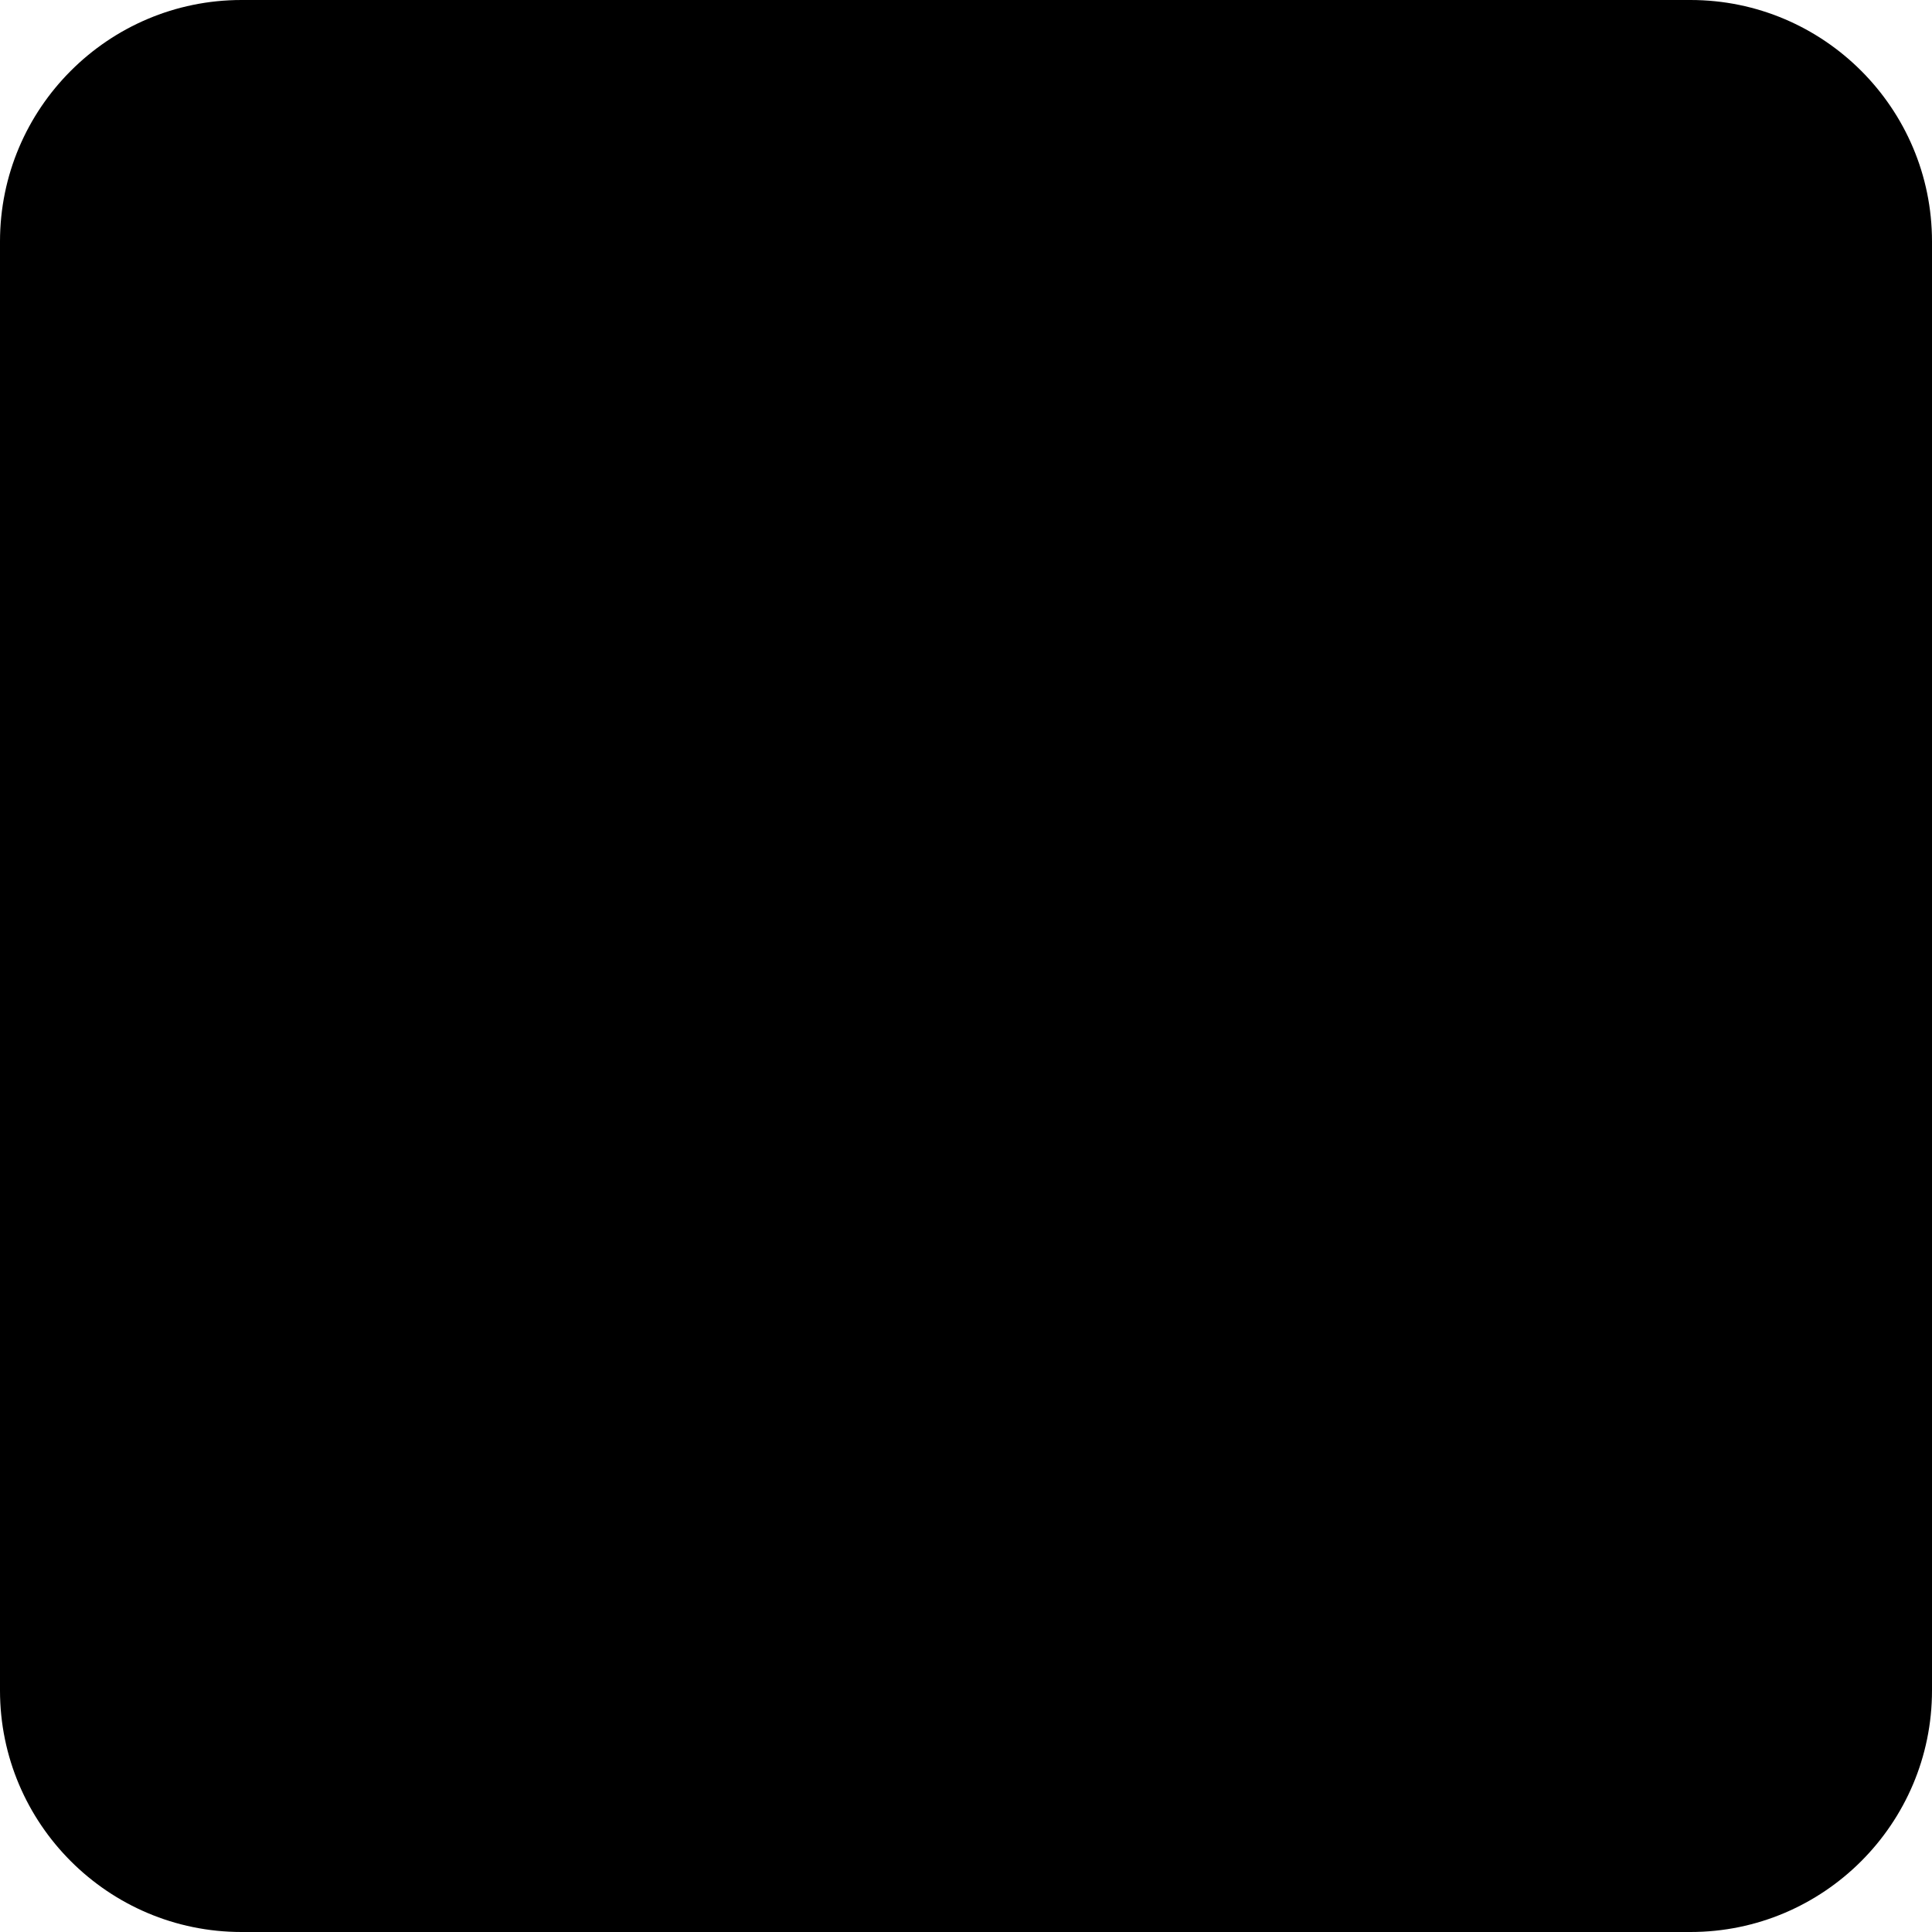
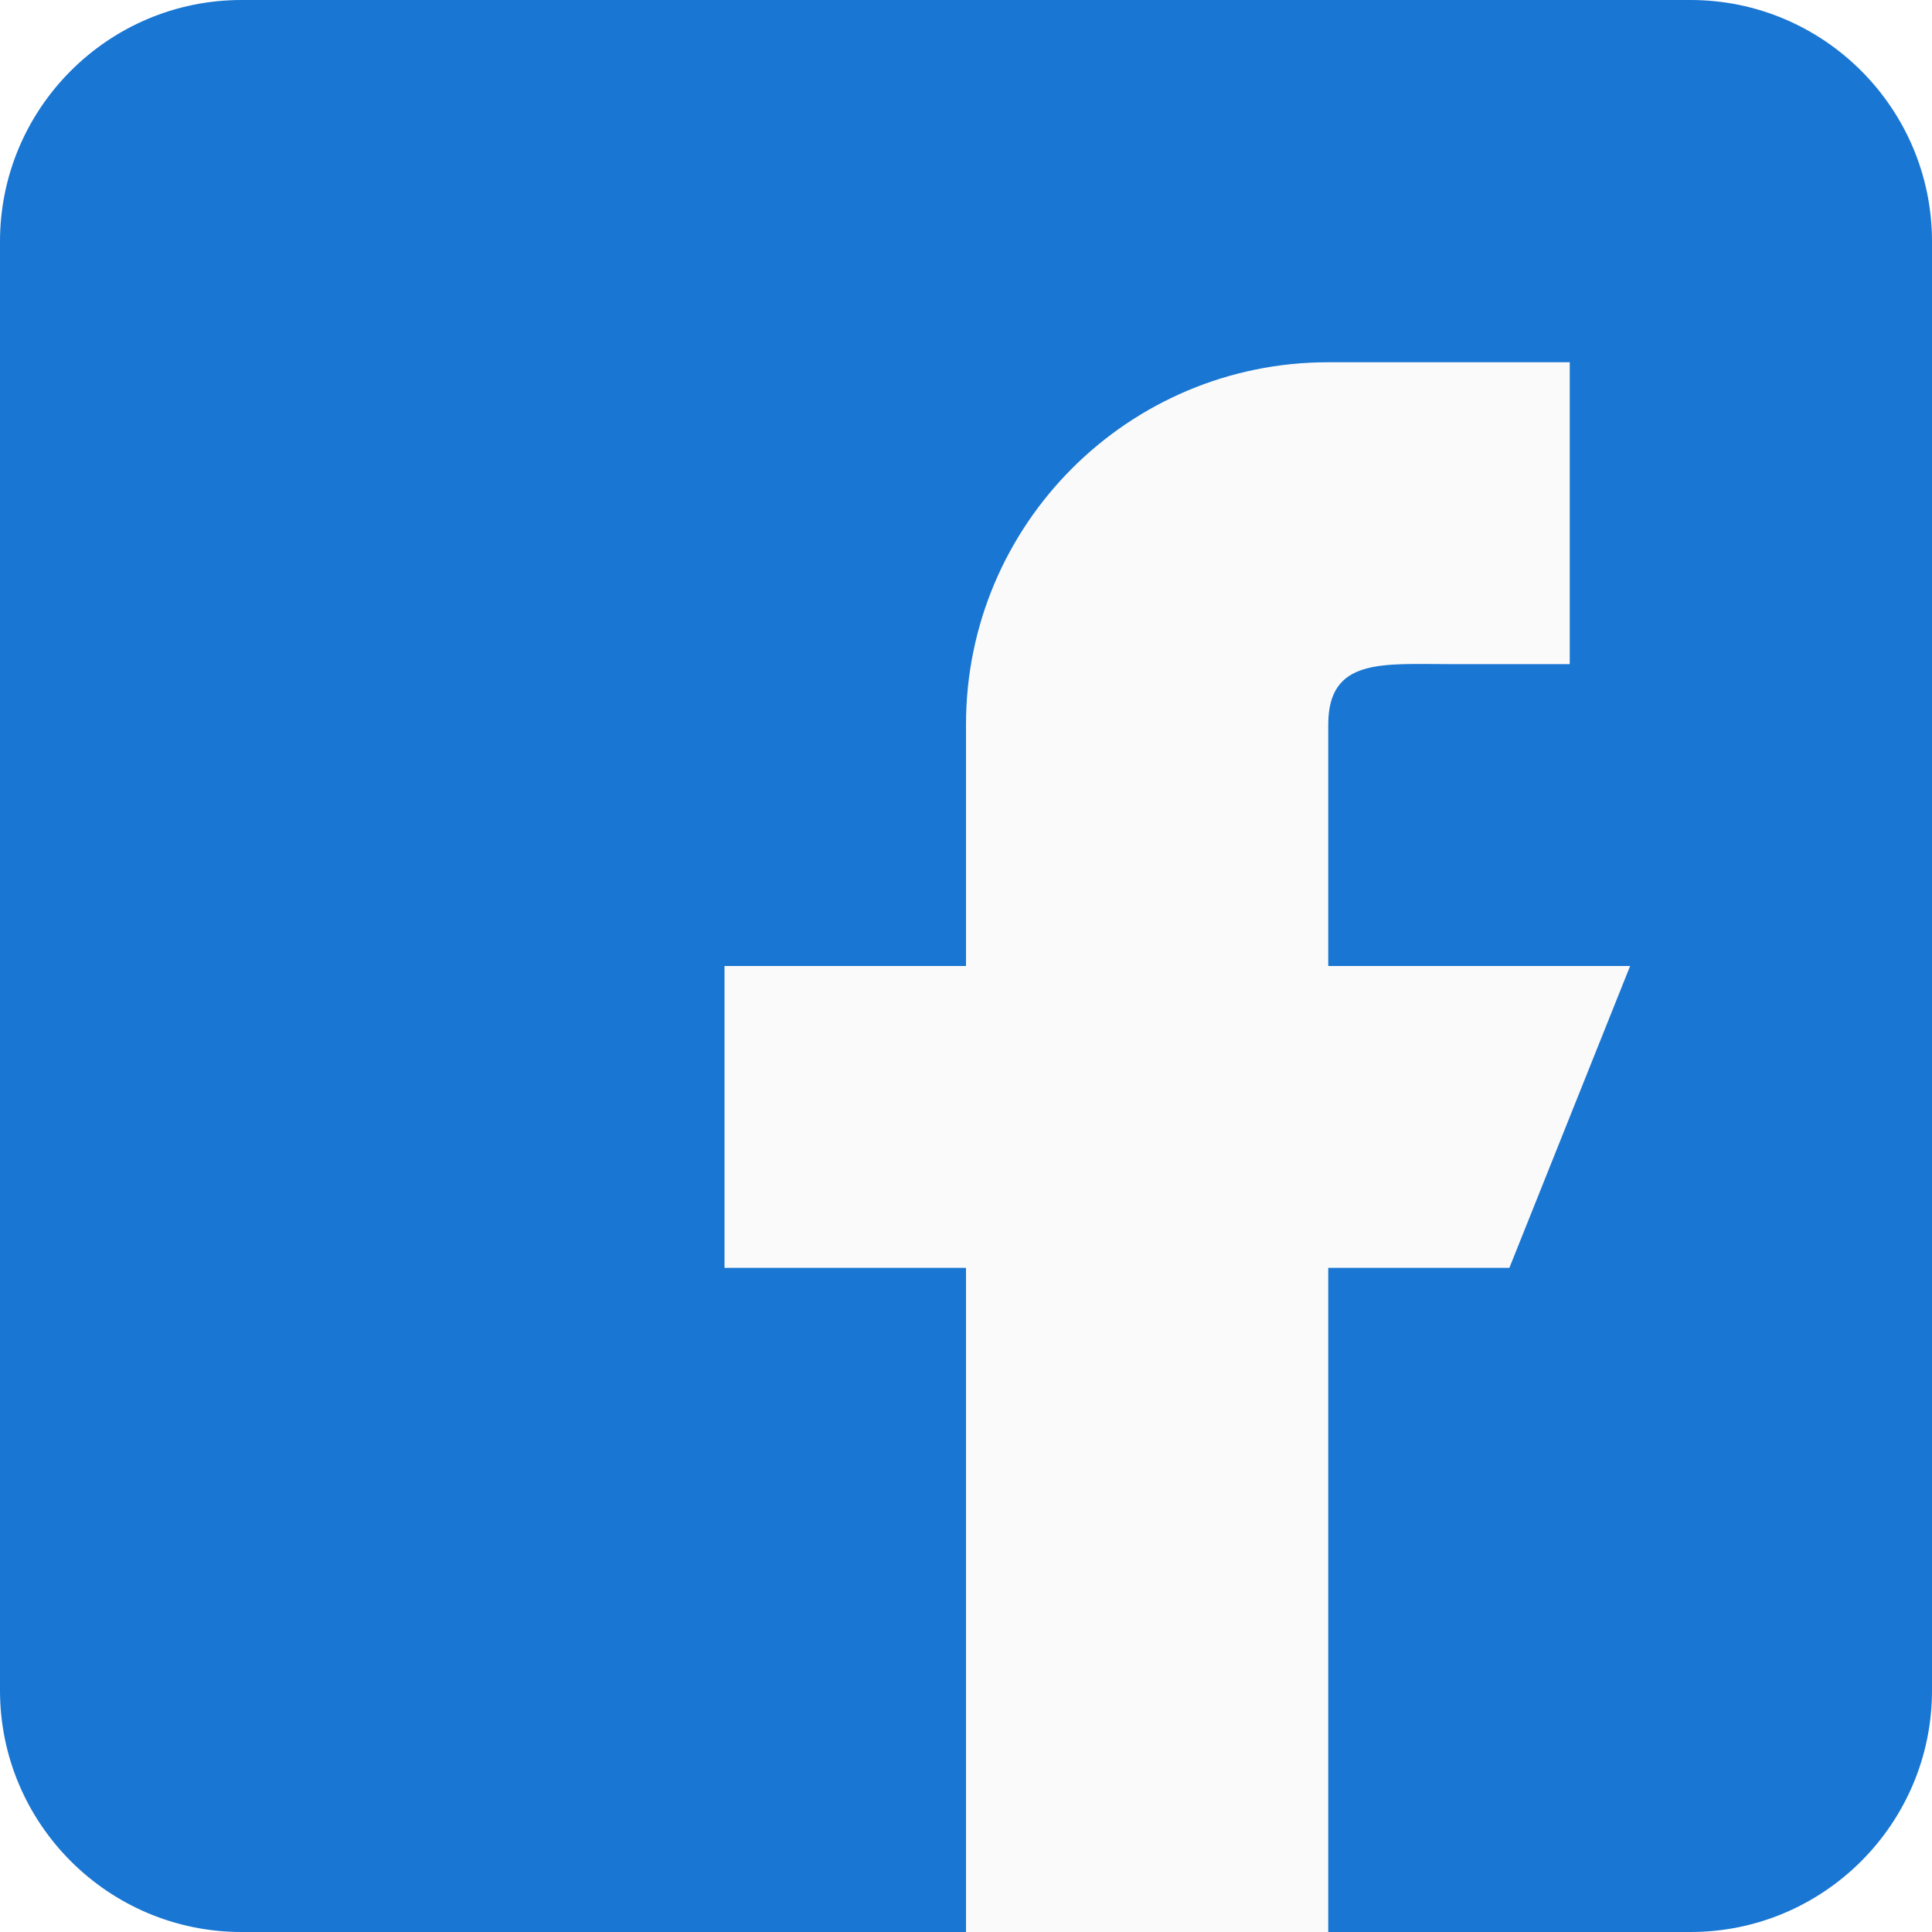
<svg xmlns="http://www.w3.org/2000/svg" viewBox="0 0 16 16" id="facebook">
-   <path fill="#/_1976D2" d="M14 0H2C.897 0 0 .897 0 2v12c0 1.103.897 2 2 2h12c1.103 0 2-.897 2-2V2c0-1.103-.897-2-2-2z" />
-   <path fill="#/_FAFAFA" fill-rule="evenodd" d="M13.5 8H11V6c0-.552.448-.5 1-.5h1V3h-2a3 3 0 0 0-3 3v2H6v2.5h2V16h3v-5.5h1.5l1-2.5z" clip-rule="evenodd" />
+   <path fill="#1976D2" d="M14 0H2C.897 0 0 .897 0 2v12c0 1.103.897 2 2 2h12c1.103 0 2-.897 2-2V2c0-1.103-.897-2-2-2z" />
+   <path fill="#FAFAFA" fill-rule="evenodd" d="M13.5 8H11V6c0-.552.448-.5 1-.5h1V3h-2a3 3 0 0 0-3 3v2H6v2.5h2V16h3v-5.5h1.5l1-2.5z" clip-rule="evenodd" />
</svg>
